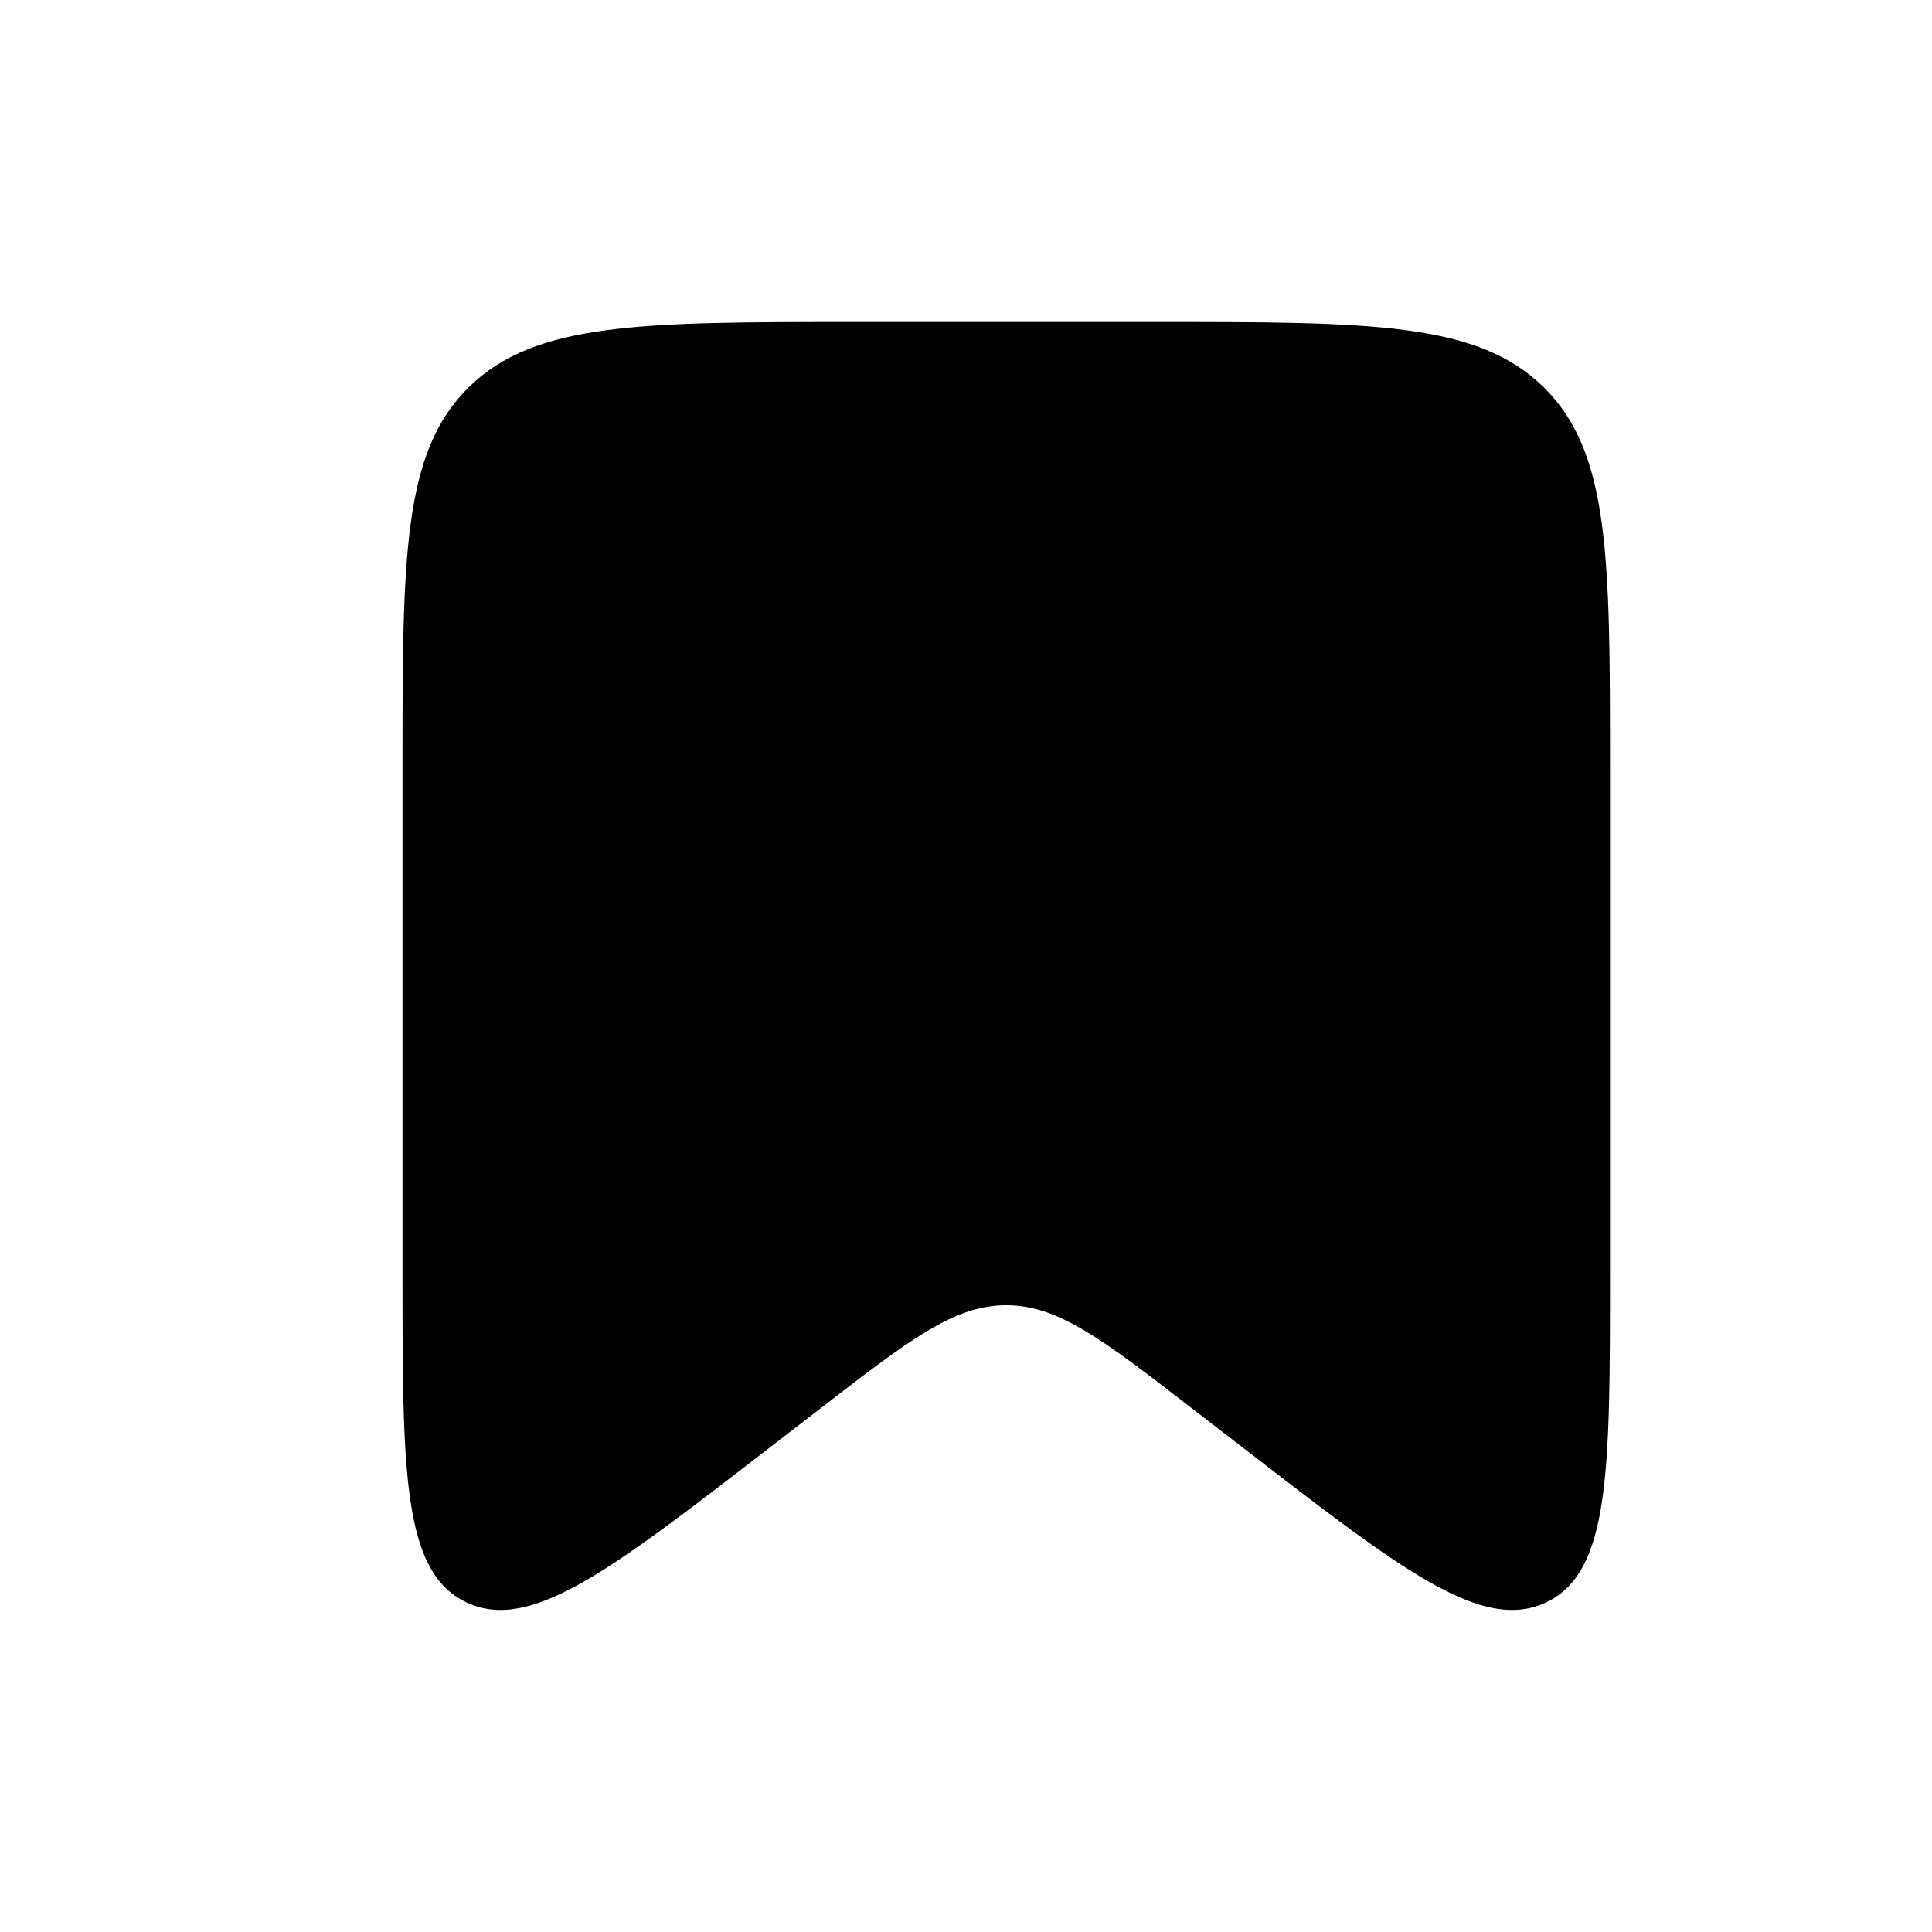
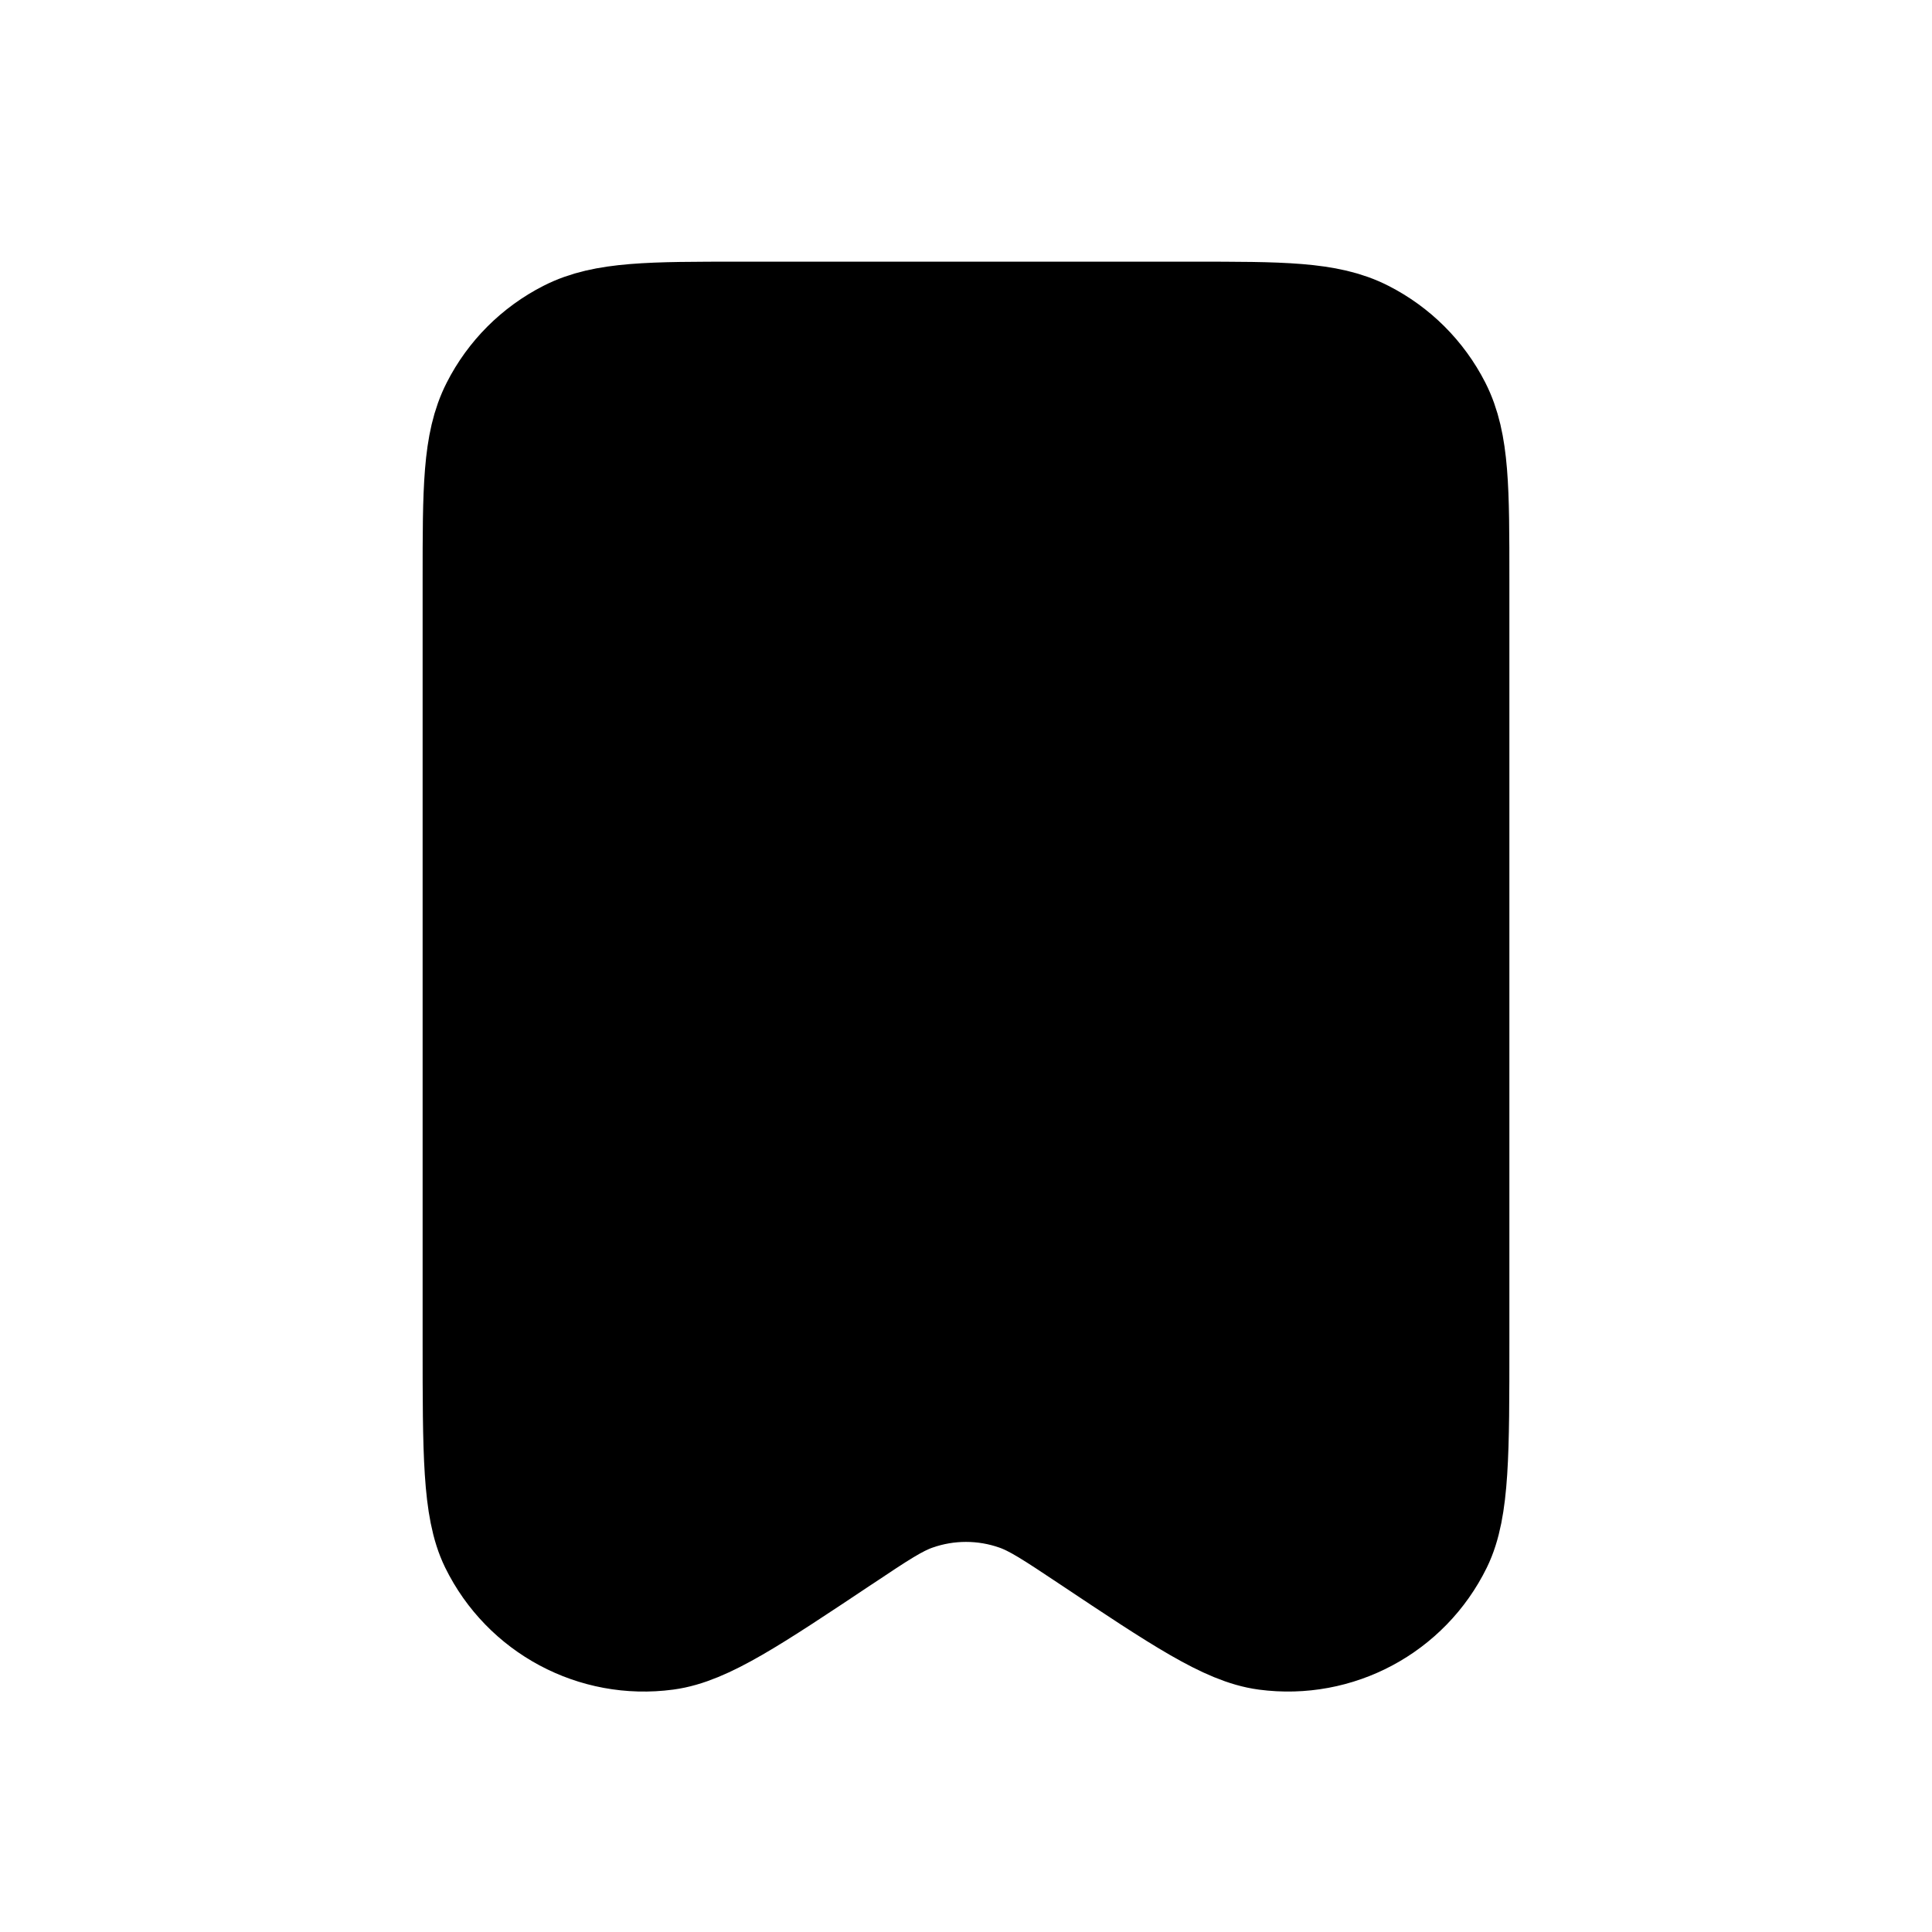
- <svg xmlns="http://www.w3.org/2000/svg" width="24" height="24" viewBox="0 0 24 24" fill="none">
-   <path d="M5 9.528C5 6.922 5 5.619 5.824 4.81C6.648 4 7.973 4 10.625 4H14.375C17.027 4 18.352 4 19.176 4.81C20 5.619 20 6.922 20 9.528V15.818C20 18.29 20 19.526 19.209 19.904C18.417 20.282 17.428 19.519 15.45 17.991L14.817 17.503C13.705 16.644 13.149 16.214 12.5 16.214C11.851 16.214 11.295 16.644 10.183 17.503L9.55 17.991C7.572 19.519 6.583 20.282 5.792 19.904C5 19.526 5 18.29 5 15.818V9.528Z" fill="currentColor" />
+ <svg xmlns="http://www.w3.org/2000/svg" width="24" height="24" viewBox="0 0 32 32" fill="none">
+   <path d="M8 9.601V22.248C8 24.062 8 24.97 8.272 25.525C8.777 26.554 9.882 27.146 11.018 26.994C11.631 26.913 12.386 26.41 13.896 25.403L13.9 25.401C14.498 25.002 14.797 24.802 15.111 24.691C15.686 24.488 16.313 24.488 16.888 24.691C17.202 24.802 17.502 25.003 18.103 25.403C19.613 26.41 20.369 26.913 20.982 26.994C22.118 27.145 23.223 26.554 23.728 25.525C24 24.97 24 24.062 24 22.248V9.597C24 8.106 24 7.36 23.71 6.79C23.454 6.288 23.045 5.88 22.543 5.625C21.973 5.334 21.227 5.334 19.734 5.334H12.267C10.774 5.334 10.026 5.334 9.456 5.625C8.954 5.88 8.546 6.288 8.291 6.79C8 7.36 8 8.107 8 9.601Z" fill="currentColor" stroke="currentColor" stroke-width="2" stroke-linecap="round" stroke-linejoin="round" />
</svg>
